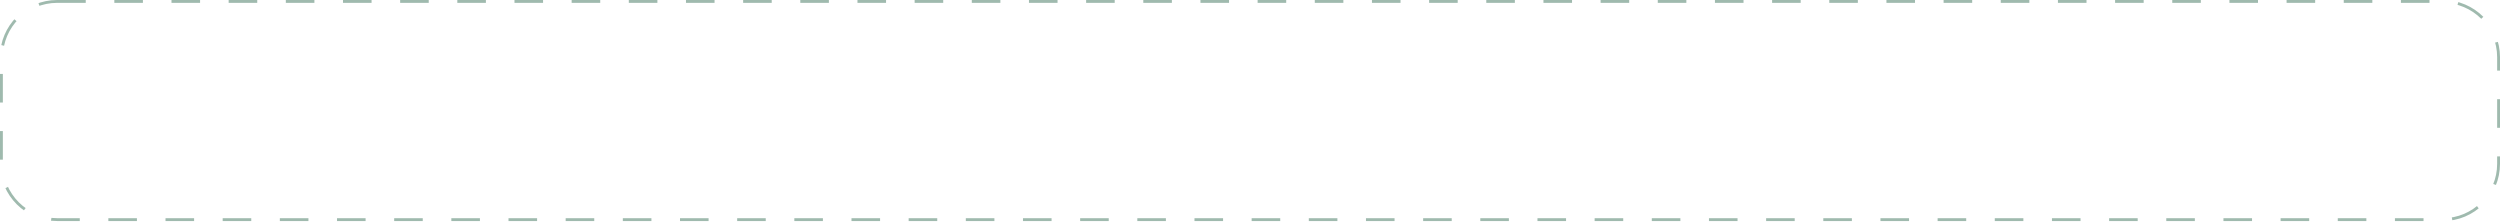
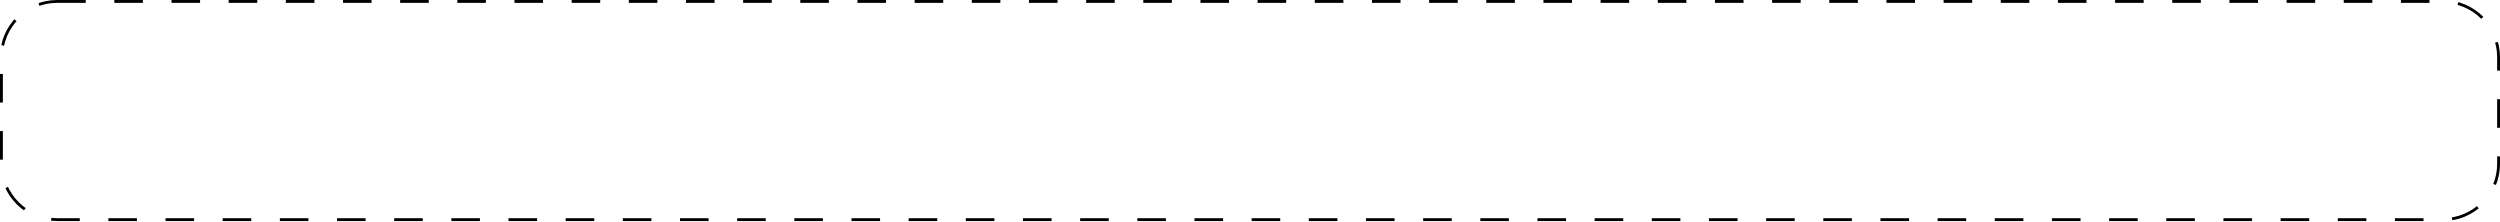
<svg xmlns="http://www.w3.org/2000/svg" width="1312" height="116" viewBox="0 0 1312 116" fill="none">
-   <rect x="0.75" y="0.75" width="1310.5" height="114.5" rx="29.25" stroke="#9FBAAE" stroke-width="1.5" stroke-dasharray="15 15" />
+   <rect x="0.75" y="0.75" width="1310.5" height="114.5" rx="29.25" stroke="currentColor" stroke-width="1.5" stroke-dasharray="15 15" />
</svg>
